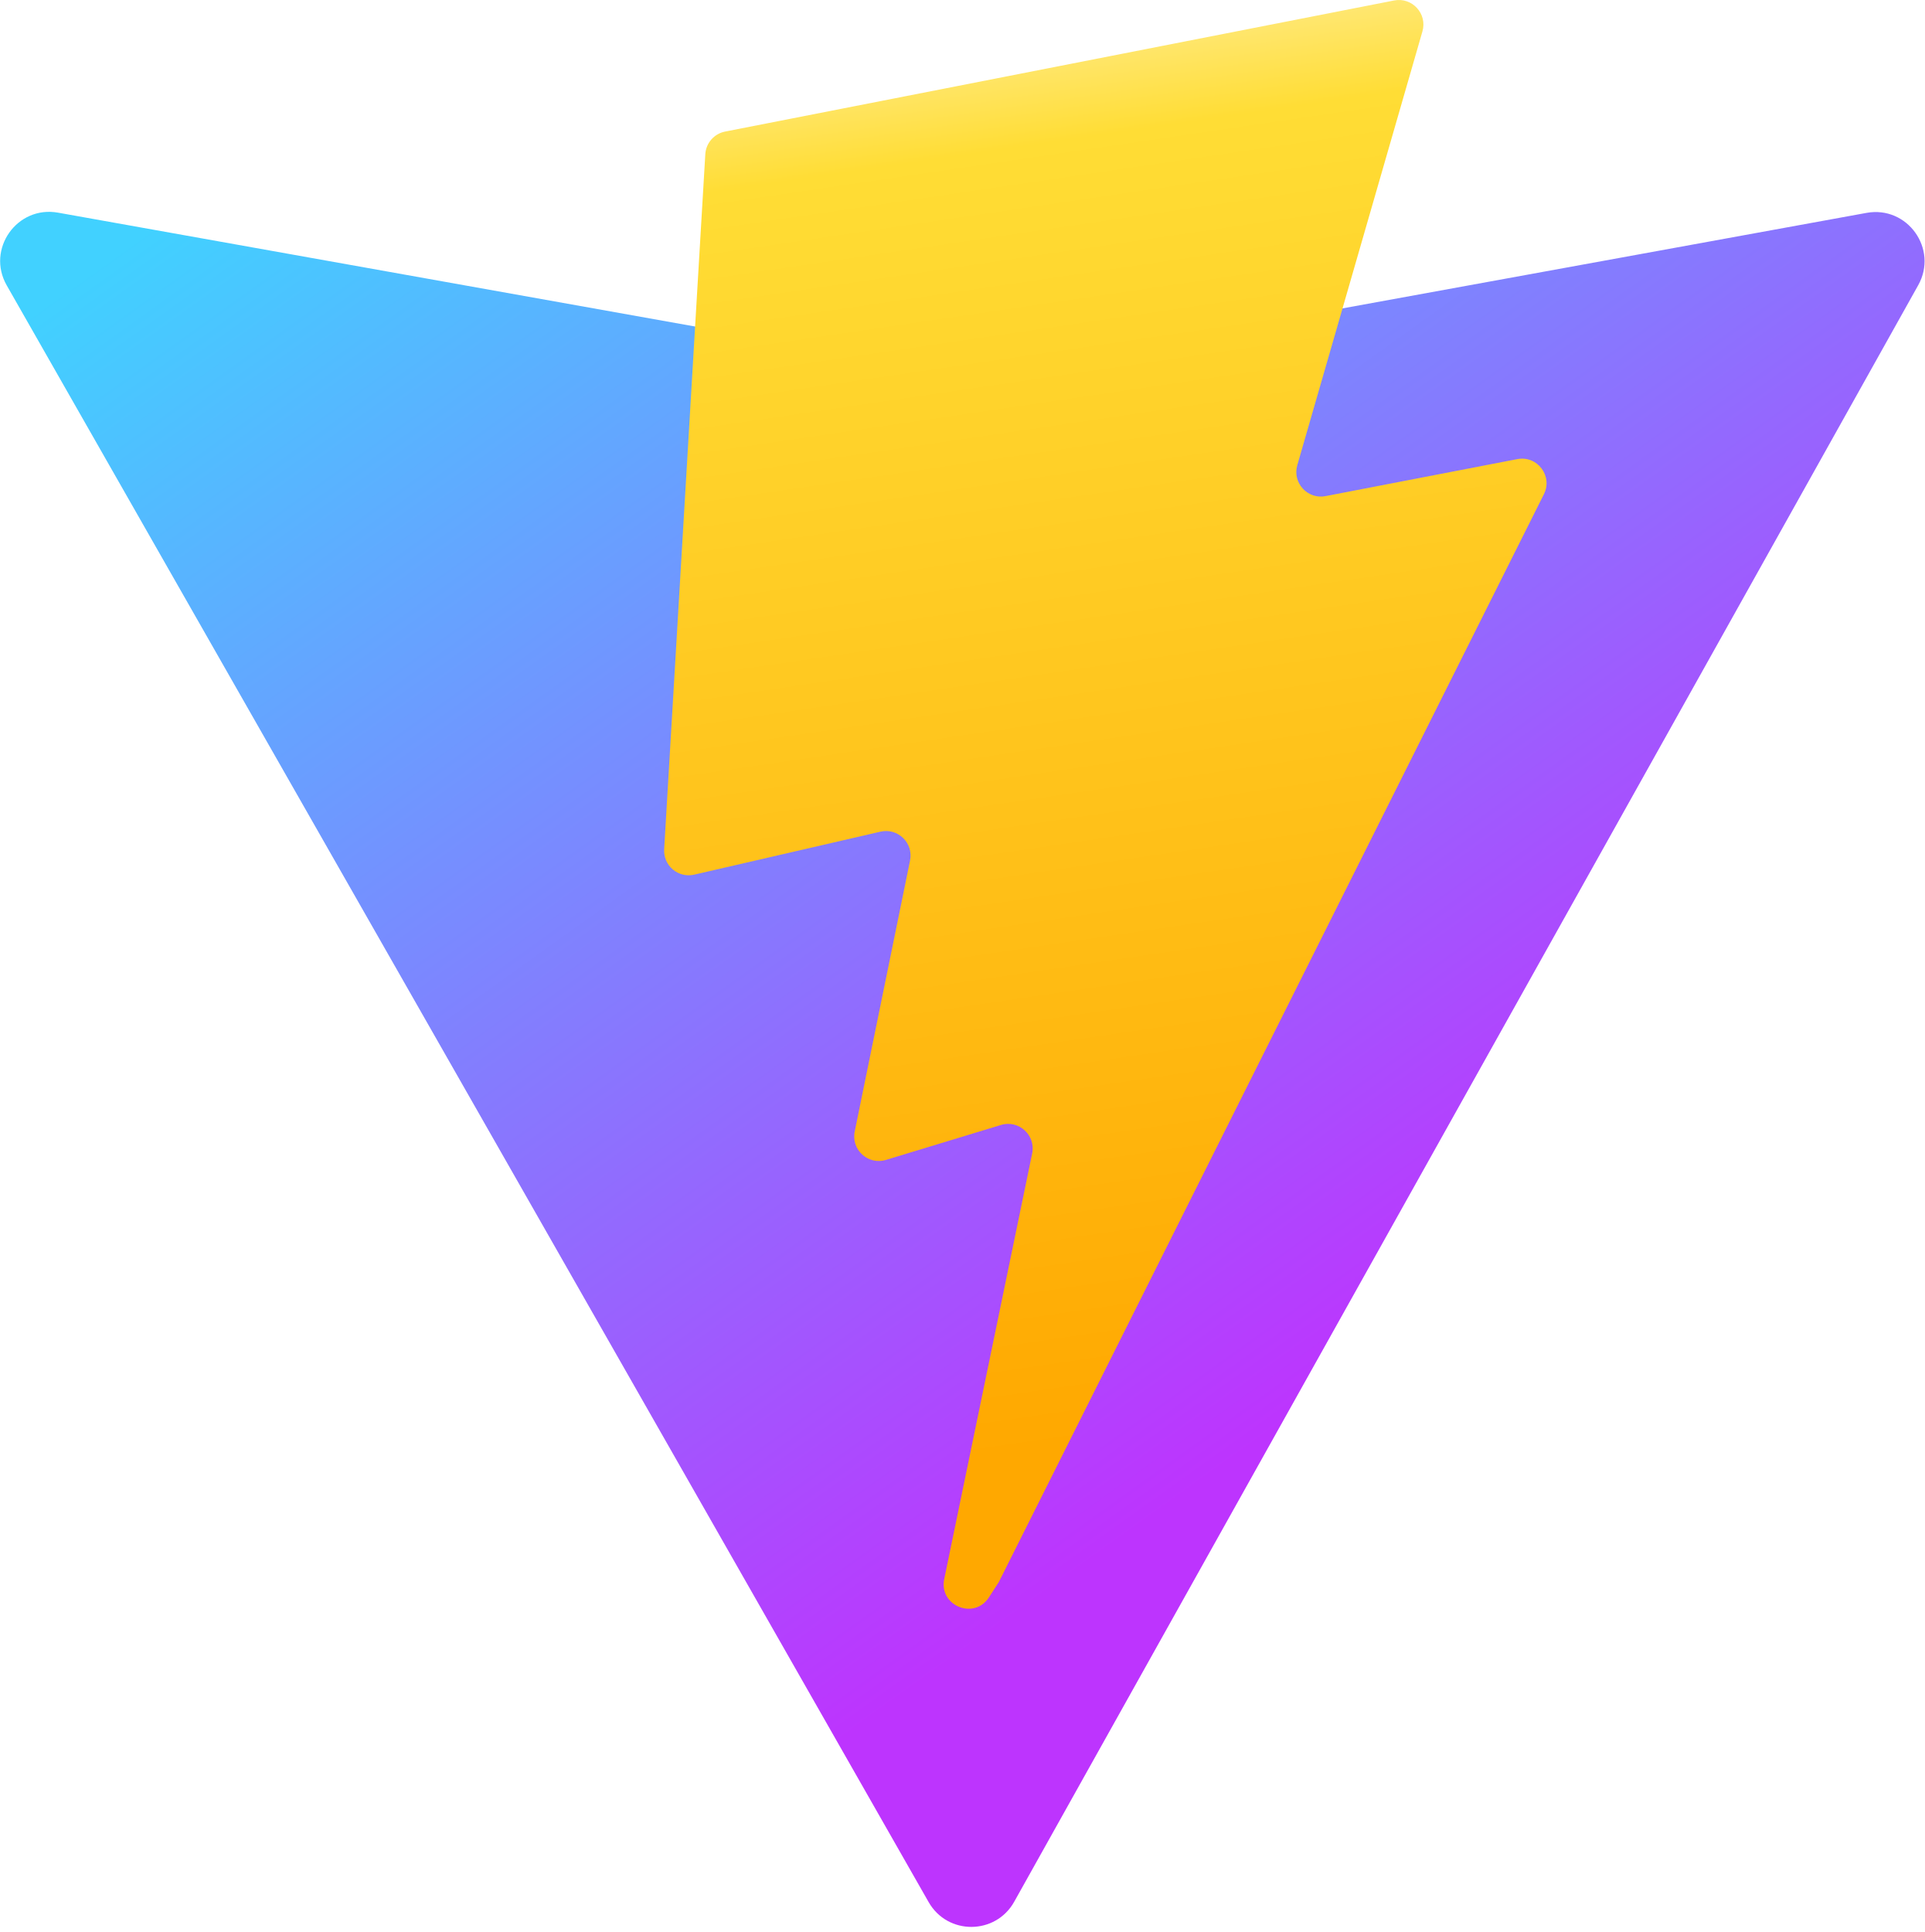
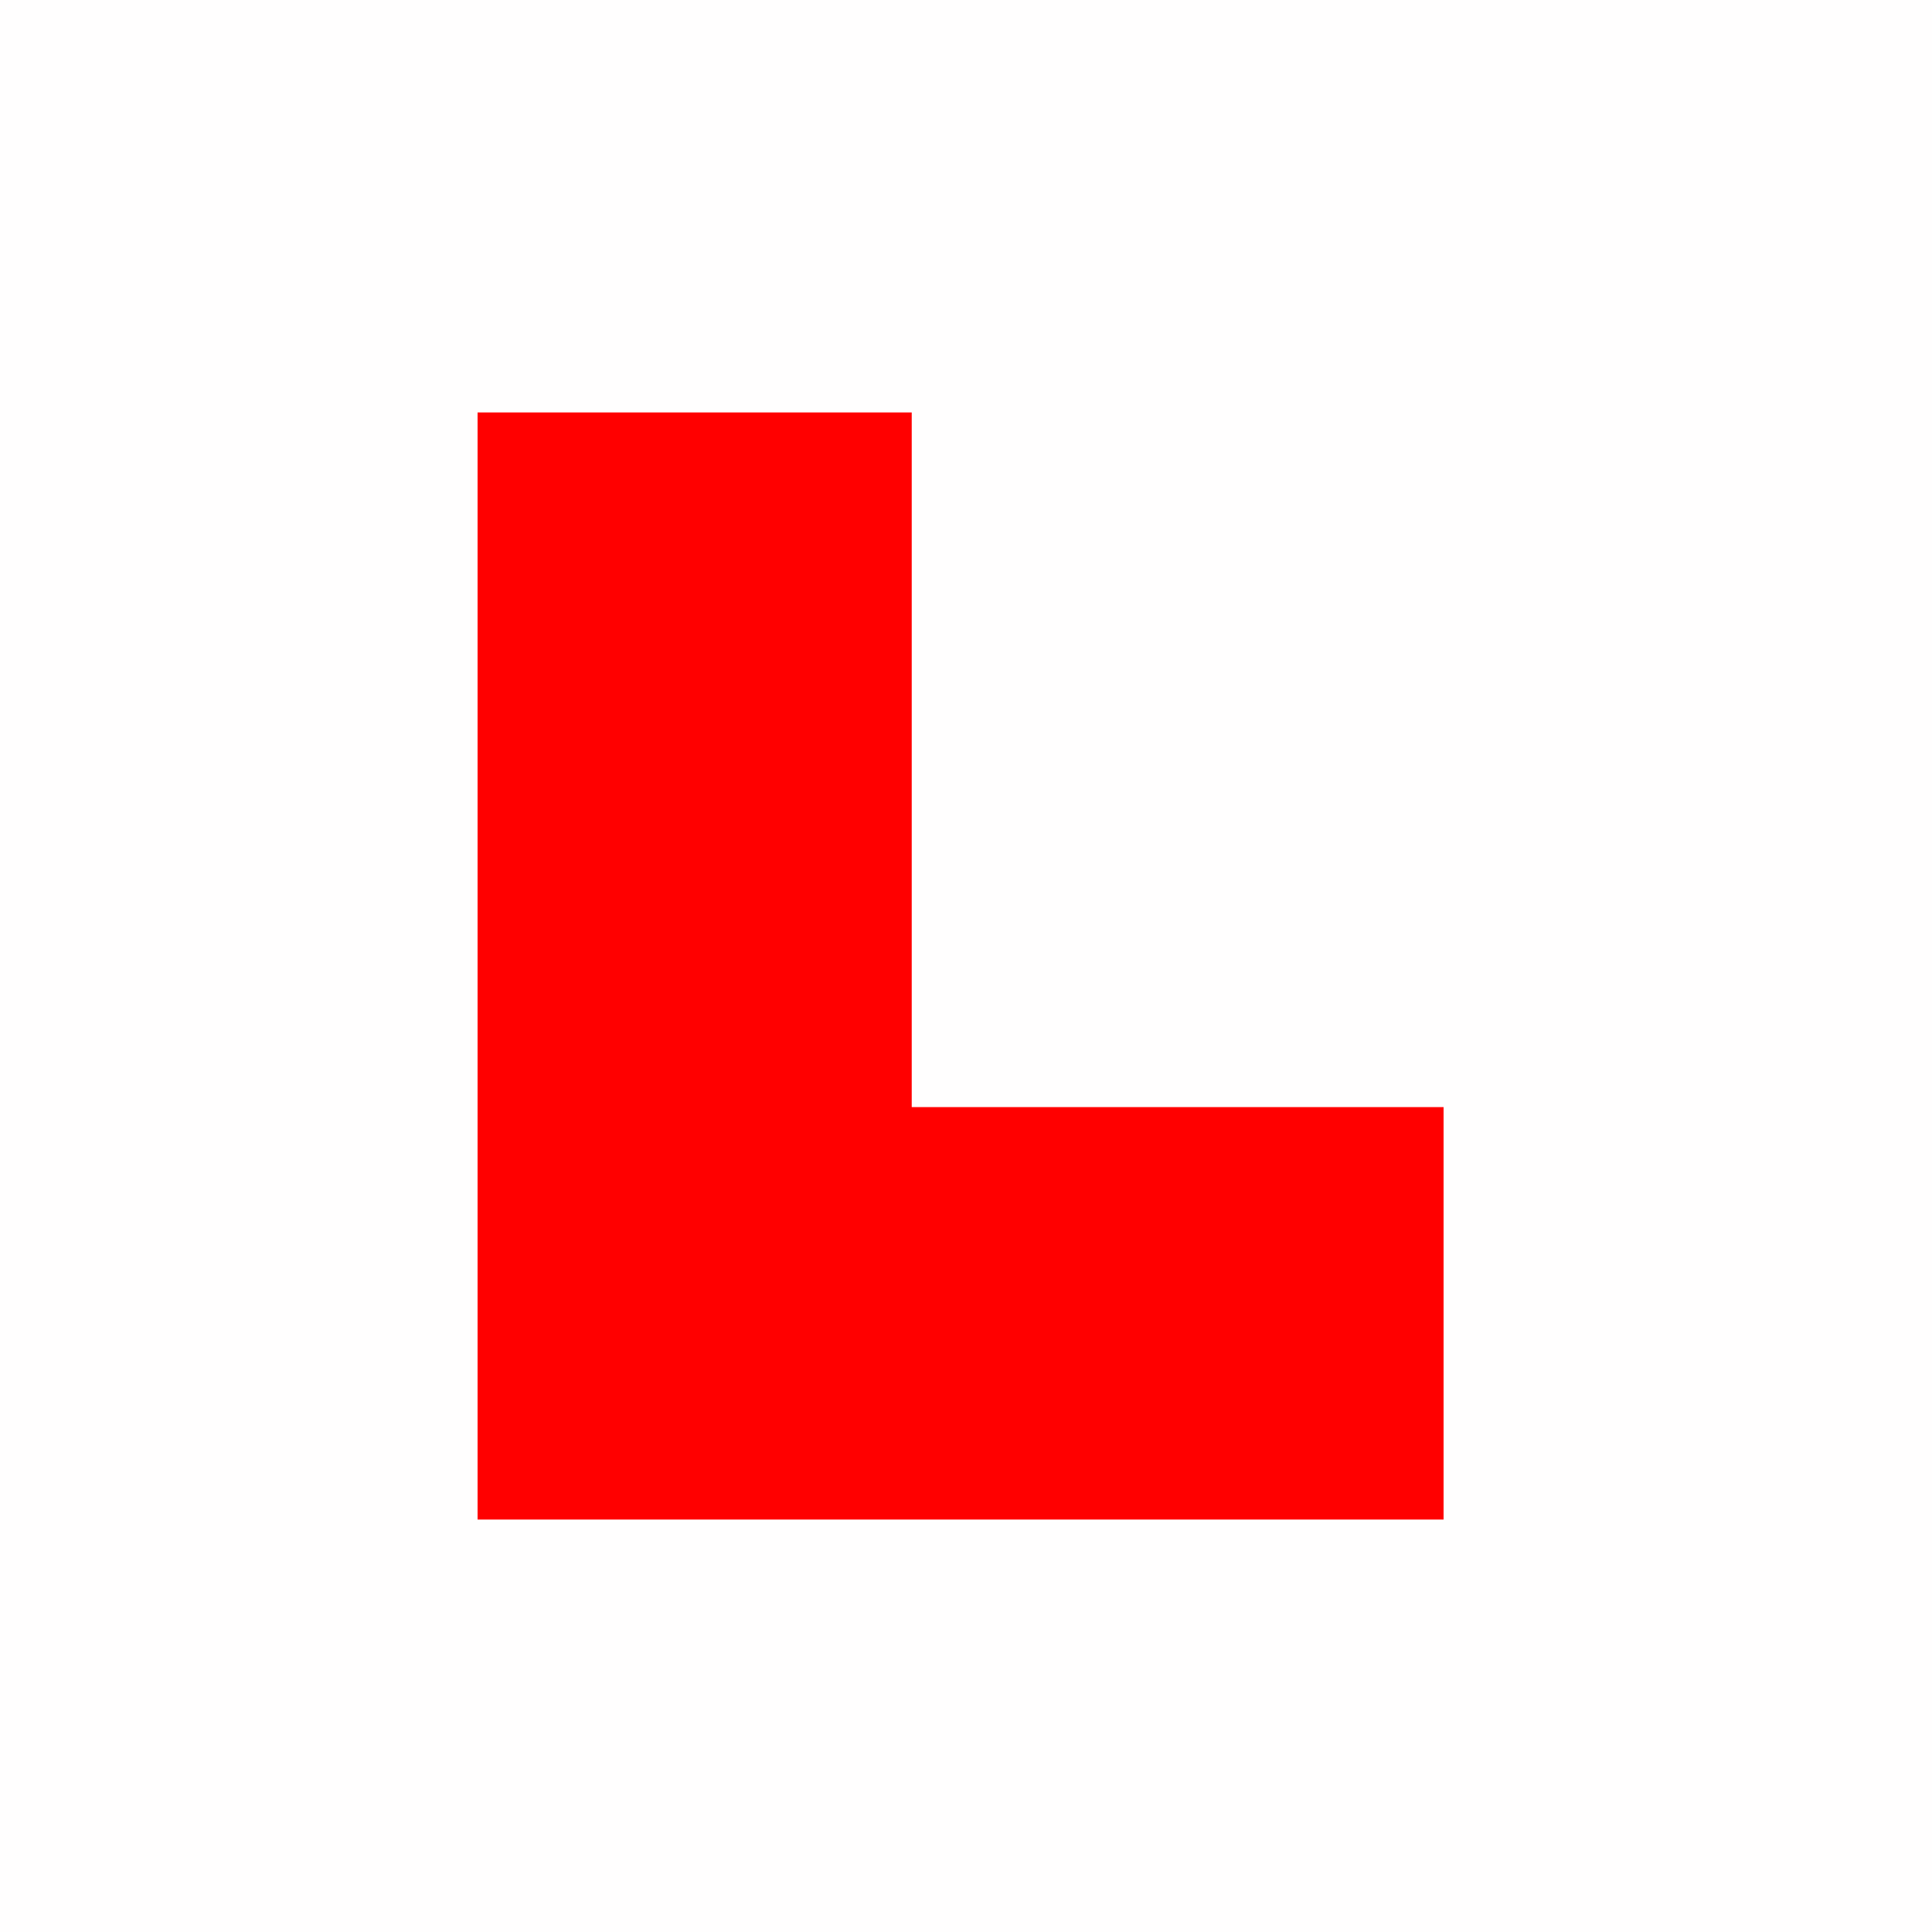
- <svg xmlns="http://www.w3.org/2000/svg" aria-hidden="true" role="img" class="iconify iconify--logos" width="31.88" height="32" preserveAspectRatio="xMidYMid meet" viewBox="0 0 256 257">
-   <defs>
-     <linearGradient id="IconifyId1813088fe1fbc01fb466" x1="-.828%" x2="57.636%" y1="7.652%" y2="78.411%">
-       <stop offset="0%" stop-color="#41D1FF" />
-       <stop offset="100%" stop-color="#BD34FE" />
-     </linearGradient>
-     <linearGradient id="IconifyId1813088fe1fbc01fb467" x1="43.376%" x2="50.316%" y1="2.242%" y2="89.03%">
-       <stop offset="0%" stop-color="#FFEA83" />
-       <stop offset="8.333%" stop-color="#FFDD35" />
-       <stop offset="100%" stop-color="#FFA800" />
-     </linearGradient>
-   </defs>
-   <path fill="url(#IconifyId1813088fe1fbc01fb466)" d="M255.153 37.938L134.897 252.976c-2.483 4.44-8.862 4.466-11.382.048L.875 37.958c-2.746-4.814 1.371-10.646 6.827-9.67l120.385 21.517a6.537 6.537 0 0 0 2.322-.004l117.867-21.483c5.438-.991 9.574 4.796 6.877 9.62Z" />
-   <path fill="url(#IconifyId1813088fe1fbc01fb467)" d="M185.432.063L96.44 17.501a3.268 3.268 0 0 0-2.634 3.014l-5.474 92.456a3.268 3.268 0 0 0 3.997 3.378l24.777-5.718c2.318-.535 4.413 1.507 3.936 3.838l-7.361 36.047c-.495 2.426 1.782 4.5 4.151 3.78l15.304-4.649c2.372-.72 4.652 1.36 4.15 3.788l-11.698 56.621c-.732 3.542 3.979 5.473 5.943 2.437l1.313-2.028l72.516-144.72c1.215-2.423-.88-5.186-3.54-4.672l-25.505 4.922c-2.396.462-4.435-1.77-3.759-4.114l16.646-57.705c.677-2.35-1.37-4.583-3.769-4.113Z" />
+ <svg xmlns="http://www.w3.org/2000/svg" version="1.0" width="600" height="600" viewBox="0 0 178 178">
+   <rect width="178" height="178" x="0" y="0" style="fill:#fffefe" />
+   <path d="m44,38h40v64h49v38h-89z" style="fill:#f00" />
</svg>
